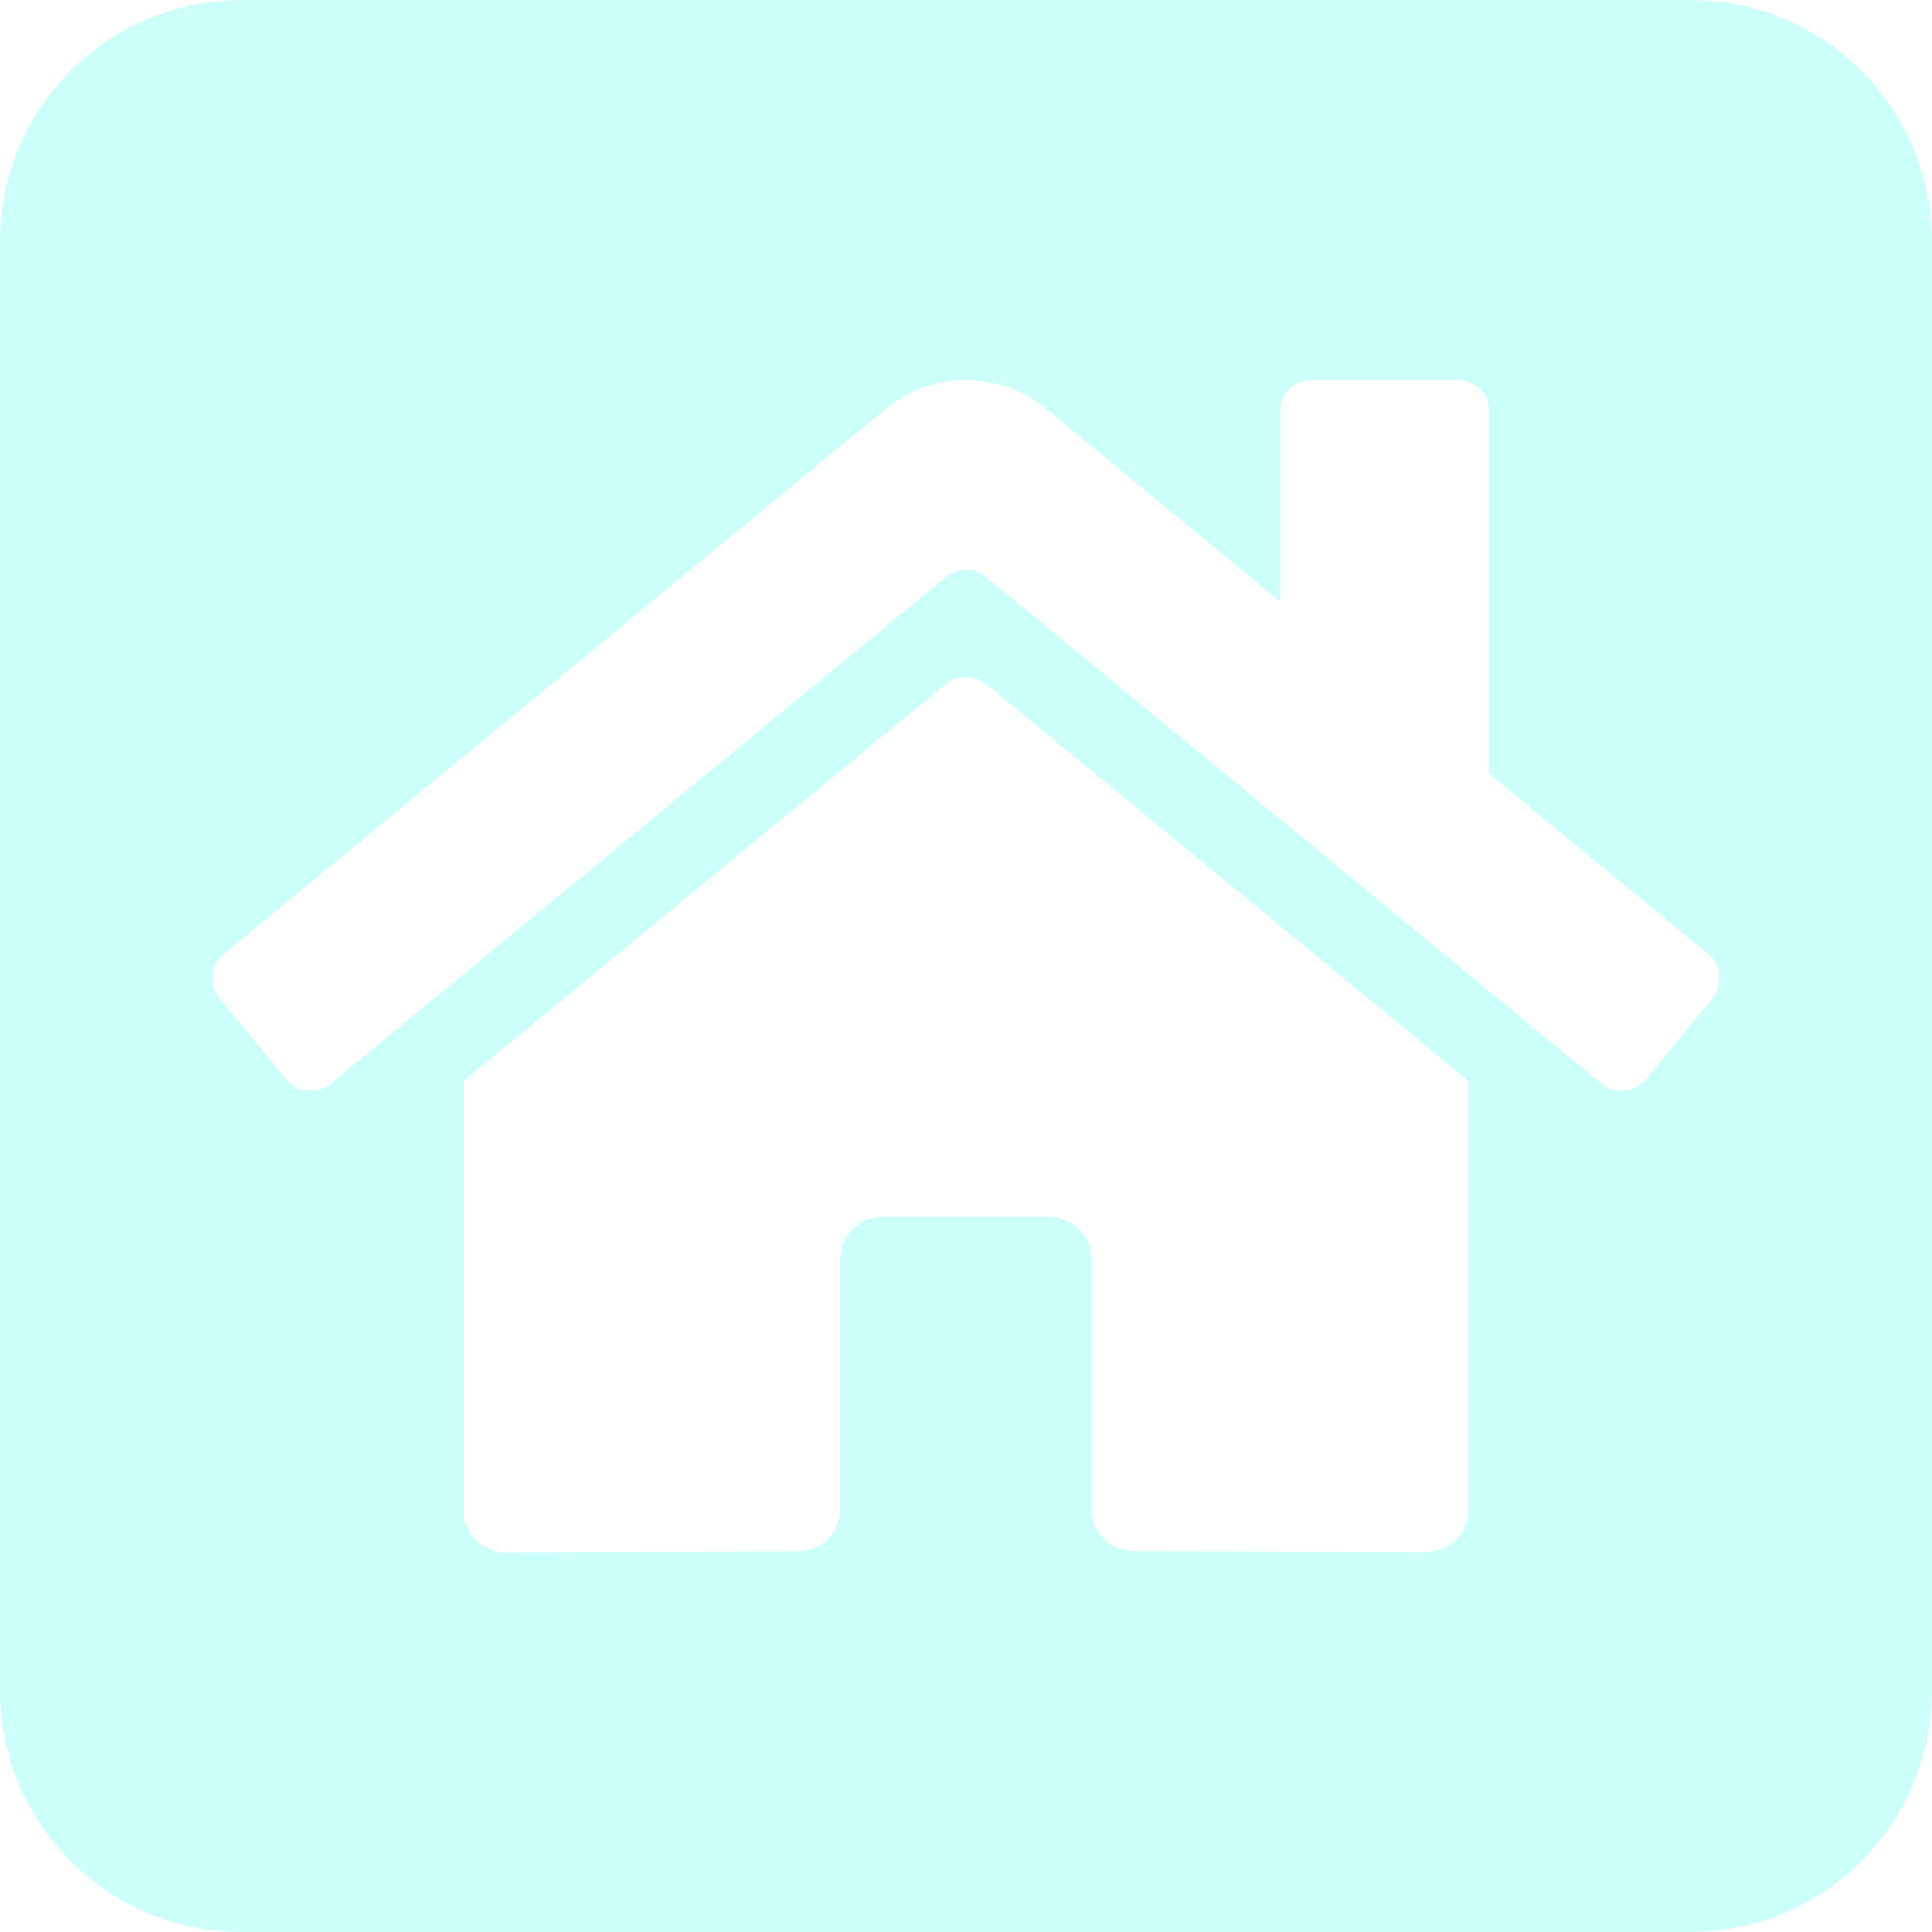
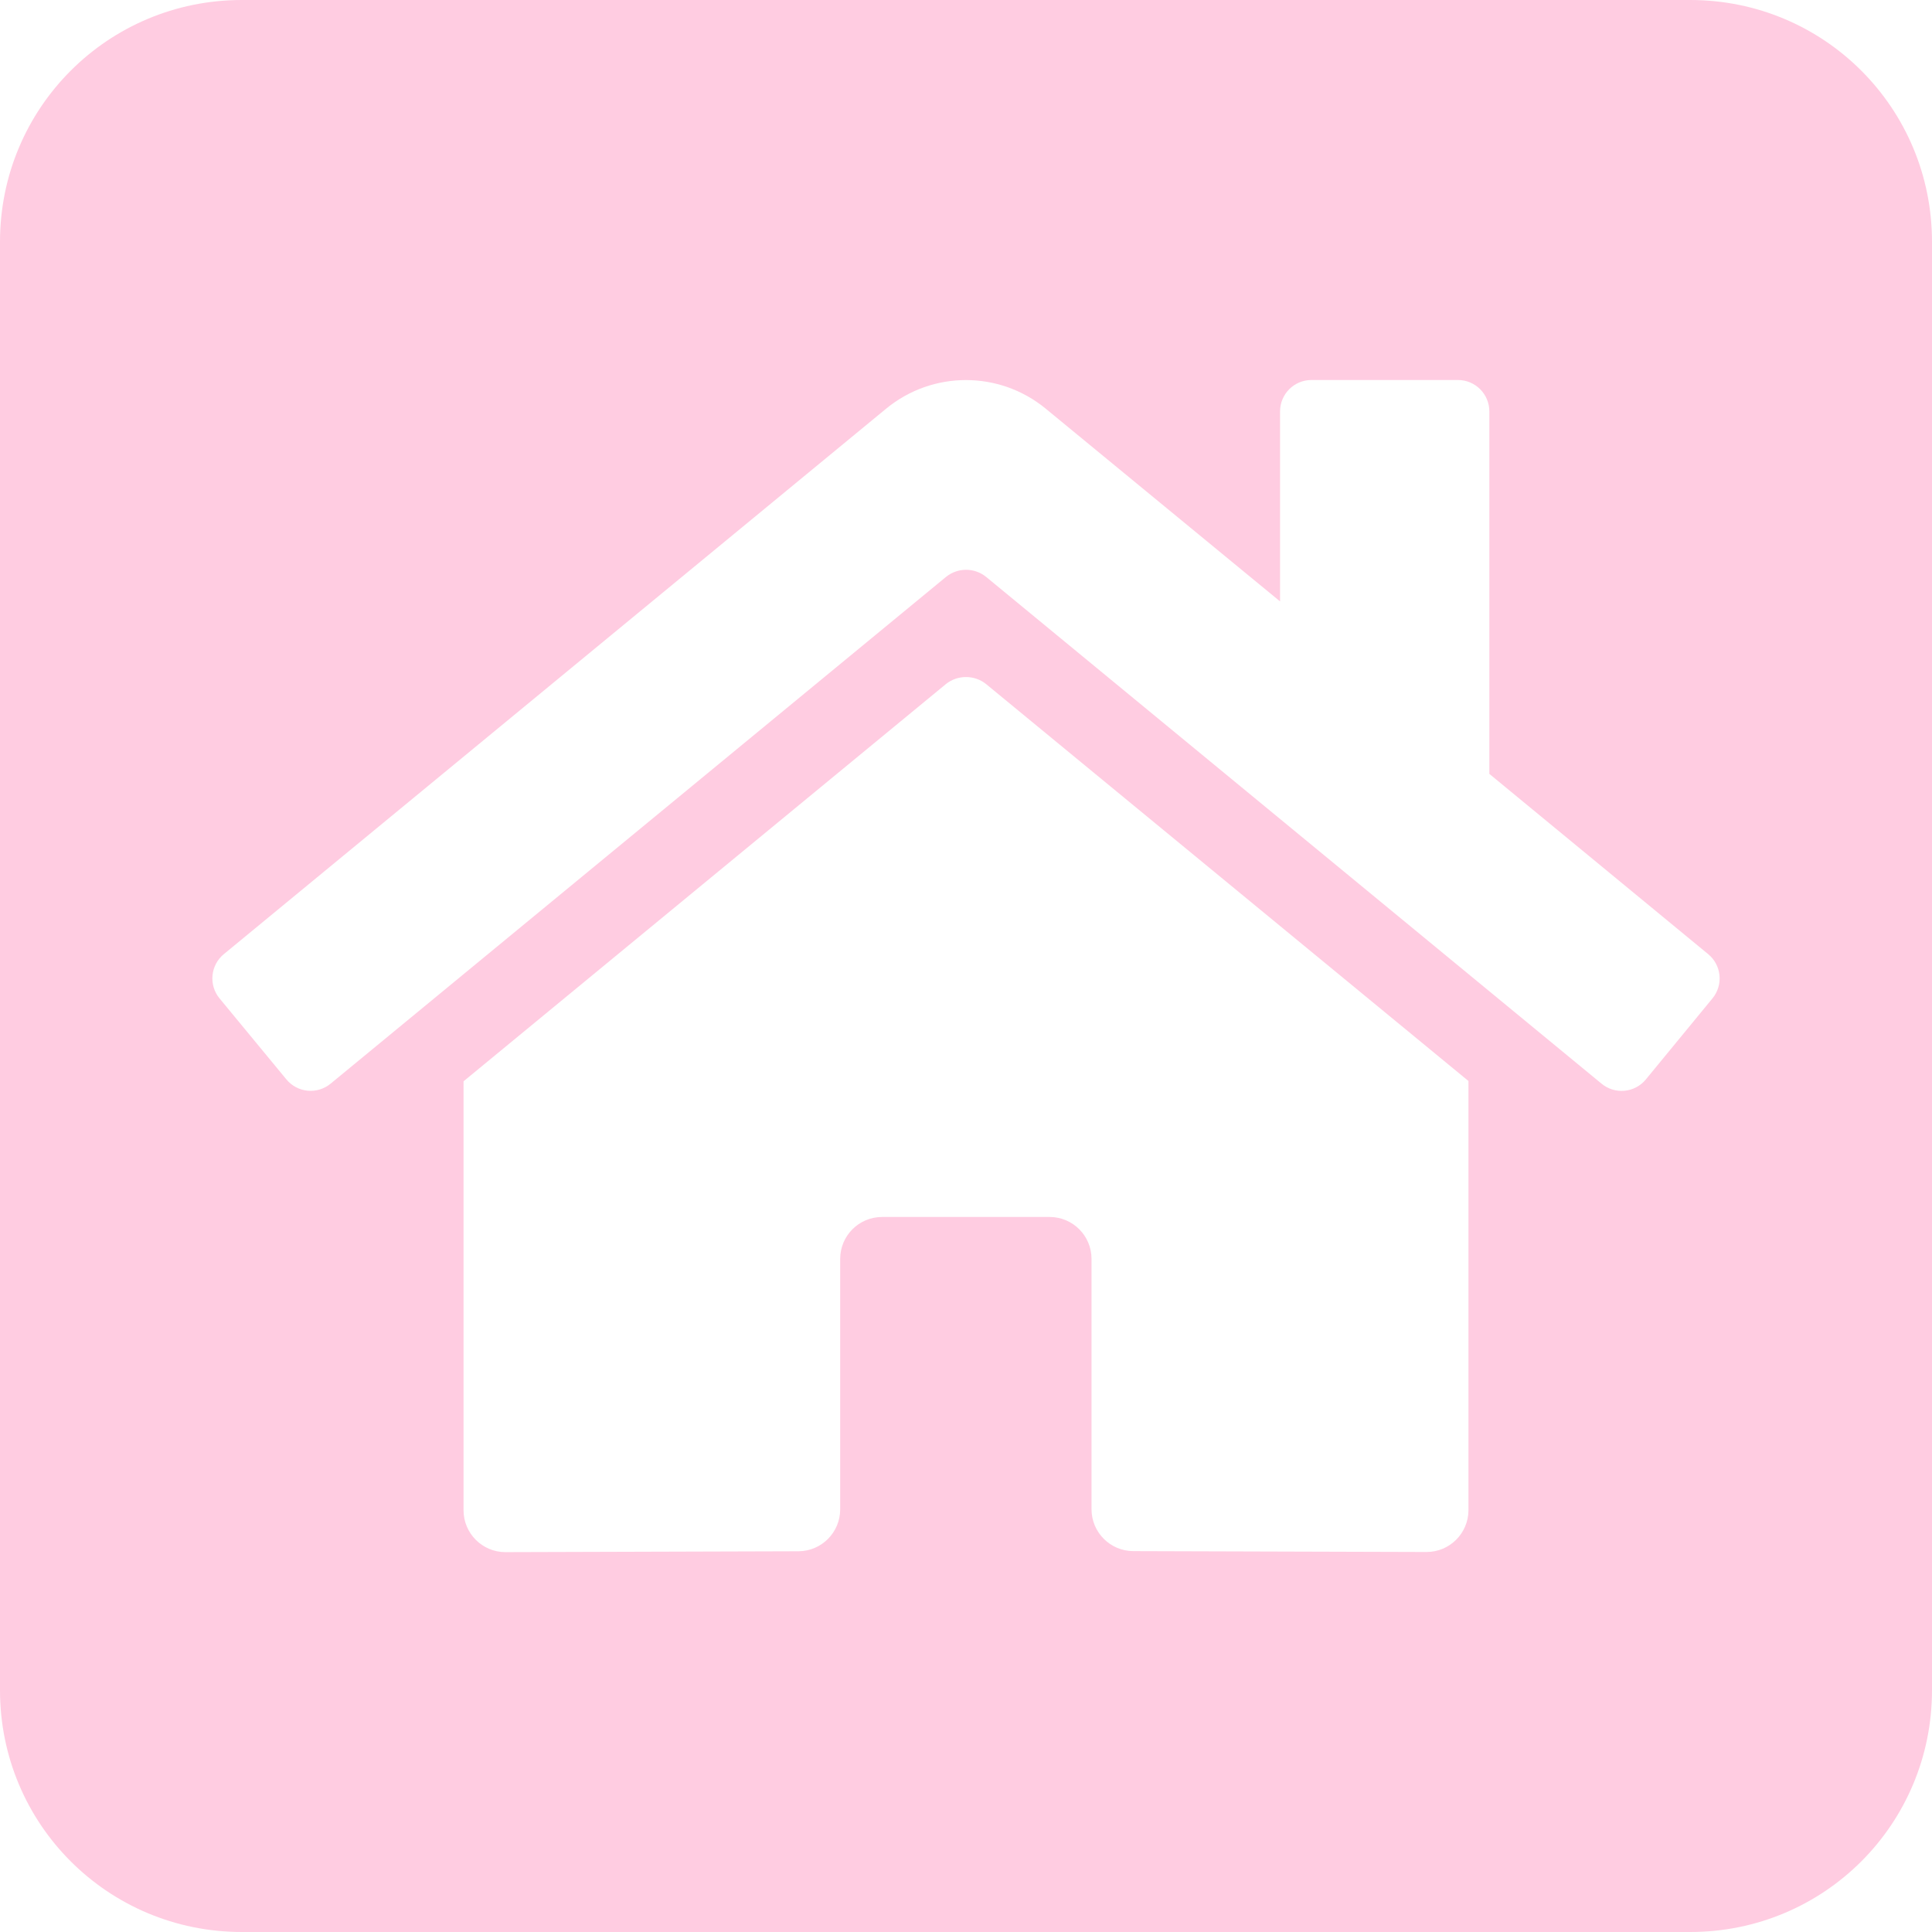
<svg xmlns="http://www.w3.org/2000/svg" width="50" height="50" viewBox="0 0 13.229 13.229">
-   <path style="opacity:1;fill:#ccfffa;fill-opacity:1;stroke-width:.393;stroke-linecap:square" d="M3.706 195.087c-.917 0-1.656.739-1.656 1.656v9.917c0 .918.739 1.656 1.656 1.656h9.917c.918 0 1.656-.738 1.656-1.656v-9.917c0-.917-.738-1.656-1.656-1.656H3.706zm7.323 2.602h1.004a.215.215 0 0 1 .215.215v2.482l1.498 1.234a.215.215 0 0 1 .03.303l-.457.556a.215.215 0 0 1-.303.028l-4.214-3.47a.218.218 0 0 0-.274 0l-4.214 3.47a.215.215 0 0 1-.303-.029l-.458-.555a.215.215 0 0 1 .03-.303l4.535-3.735a.86.86 0 0 1 1.092 0l1.605 1.32v-1.301a.215.215 0 0 1 .214-.215zm-2.364 2.034a.218.218 0 0 1 .137.048l3.303 2.718v2.939a.287.287 0 0 1-.287.286l-2.007-.006a.287.287 0 0 1-.287-.287v-1.714a.287.287 0 0 0-.286-.287H8.09a.287.287 0 0 0-.287.287v1.715a.287.287 0 0 1-.285.287l-2.008.006a.287.287 0 0 1-.286-.287v-2.937l3.303-2.72a.218.218 0 0 1 .137-.048z" transform="translate(-2.05 -195.087)" />
+   <path style="opacity:1;fill:#ffcce1;fill-opacity:1;stroke-width:.393;stroke-linecap:square" d="M3.706 195.087c-.917 0-1.656.739-1.656 1.656v9.917c0 .918.739 1.656 1.656 1.656h9.917c.918 0 1.656-.738 1.656-1.656v-9.917c0-.917-.738-1.656-1.656-1.656H3.706zm7.323 2.602h1.004a.215.215 0 0 1 .215.215v2.482l1.498 1.234a.215.215 0 0 1 .03.303l-.457.556a.215.215 0 0 1-.303.028l-4.214-3.47a.218.218 0 0 0-.274 0l-4.214 3.47a.215.215 0 0 1-.303-.029l-.458-.555a.215.215 0 0 1 .03-.303l4.535-3.735a.86.86 0 0 1 1.092 0l1.605 1.32v-1.301a.215.215 0 0 1 .214-.215zm-2.364 2.034a.218.218 0 0 1 .137.048l3.303 2.718v2.939a.287.287 0 0 1-.287.286l-2.007-.006a.287.287 0 0 1-.287-.287v-1.714a.287.287 0 0 0-.286-.287H8.09a.287.287 0 0 0-.287.287v1.715a.287.287 0 0 1-.285.287l-2.008.006a.287.287 0 0 1-.286-.287v-2.937l3.303-2.72a.218.218 0 0 1 .137-.048z" transform="translate(-2.05 -195.087)" />
</svg>
